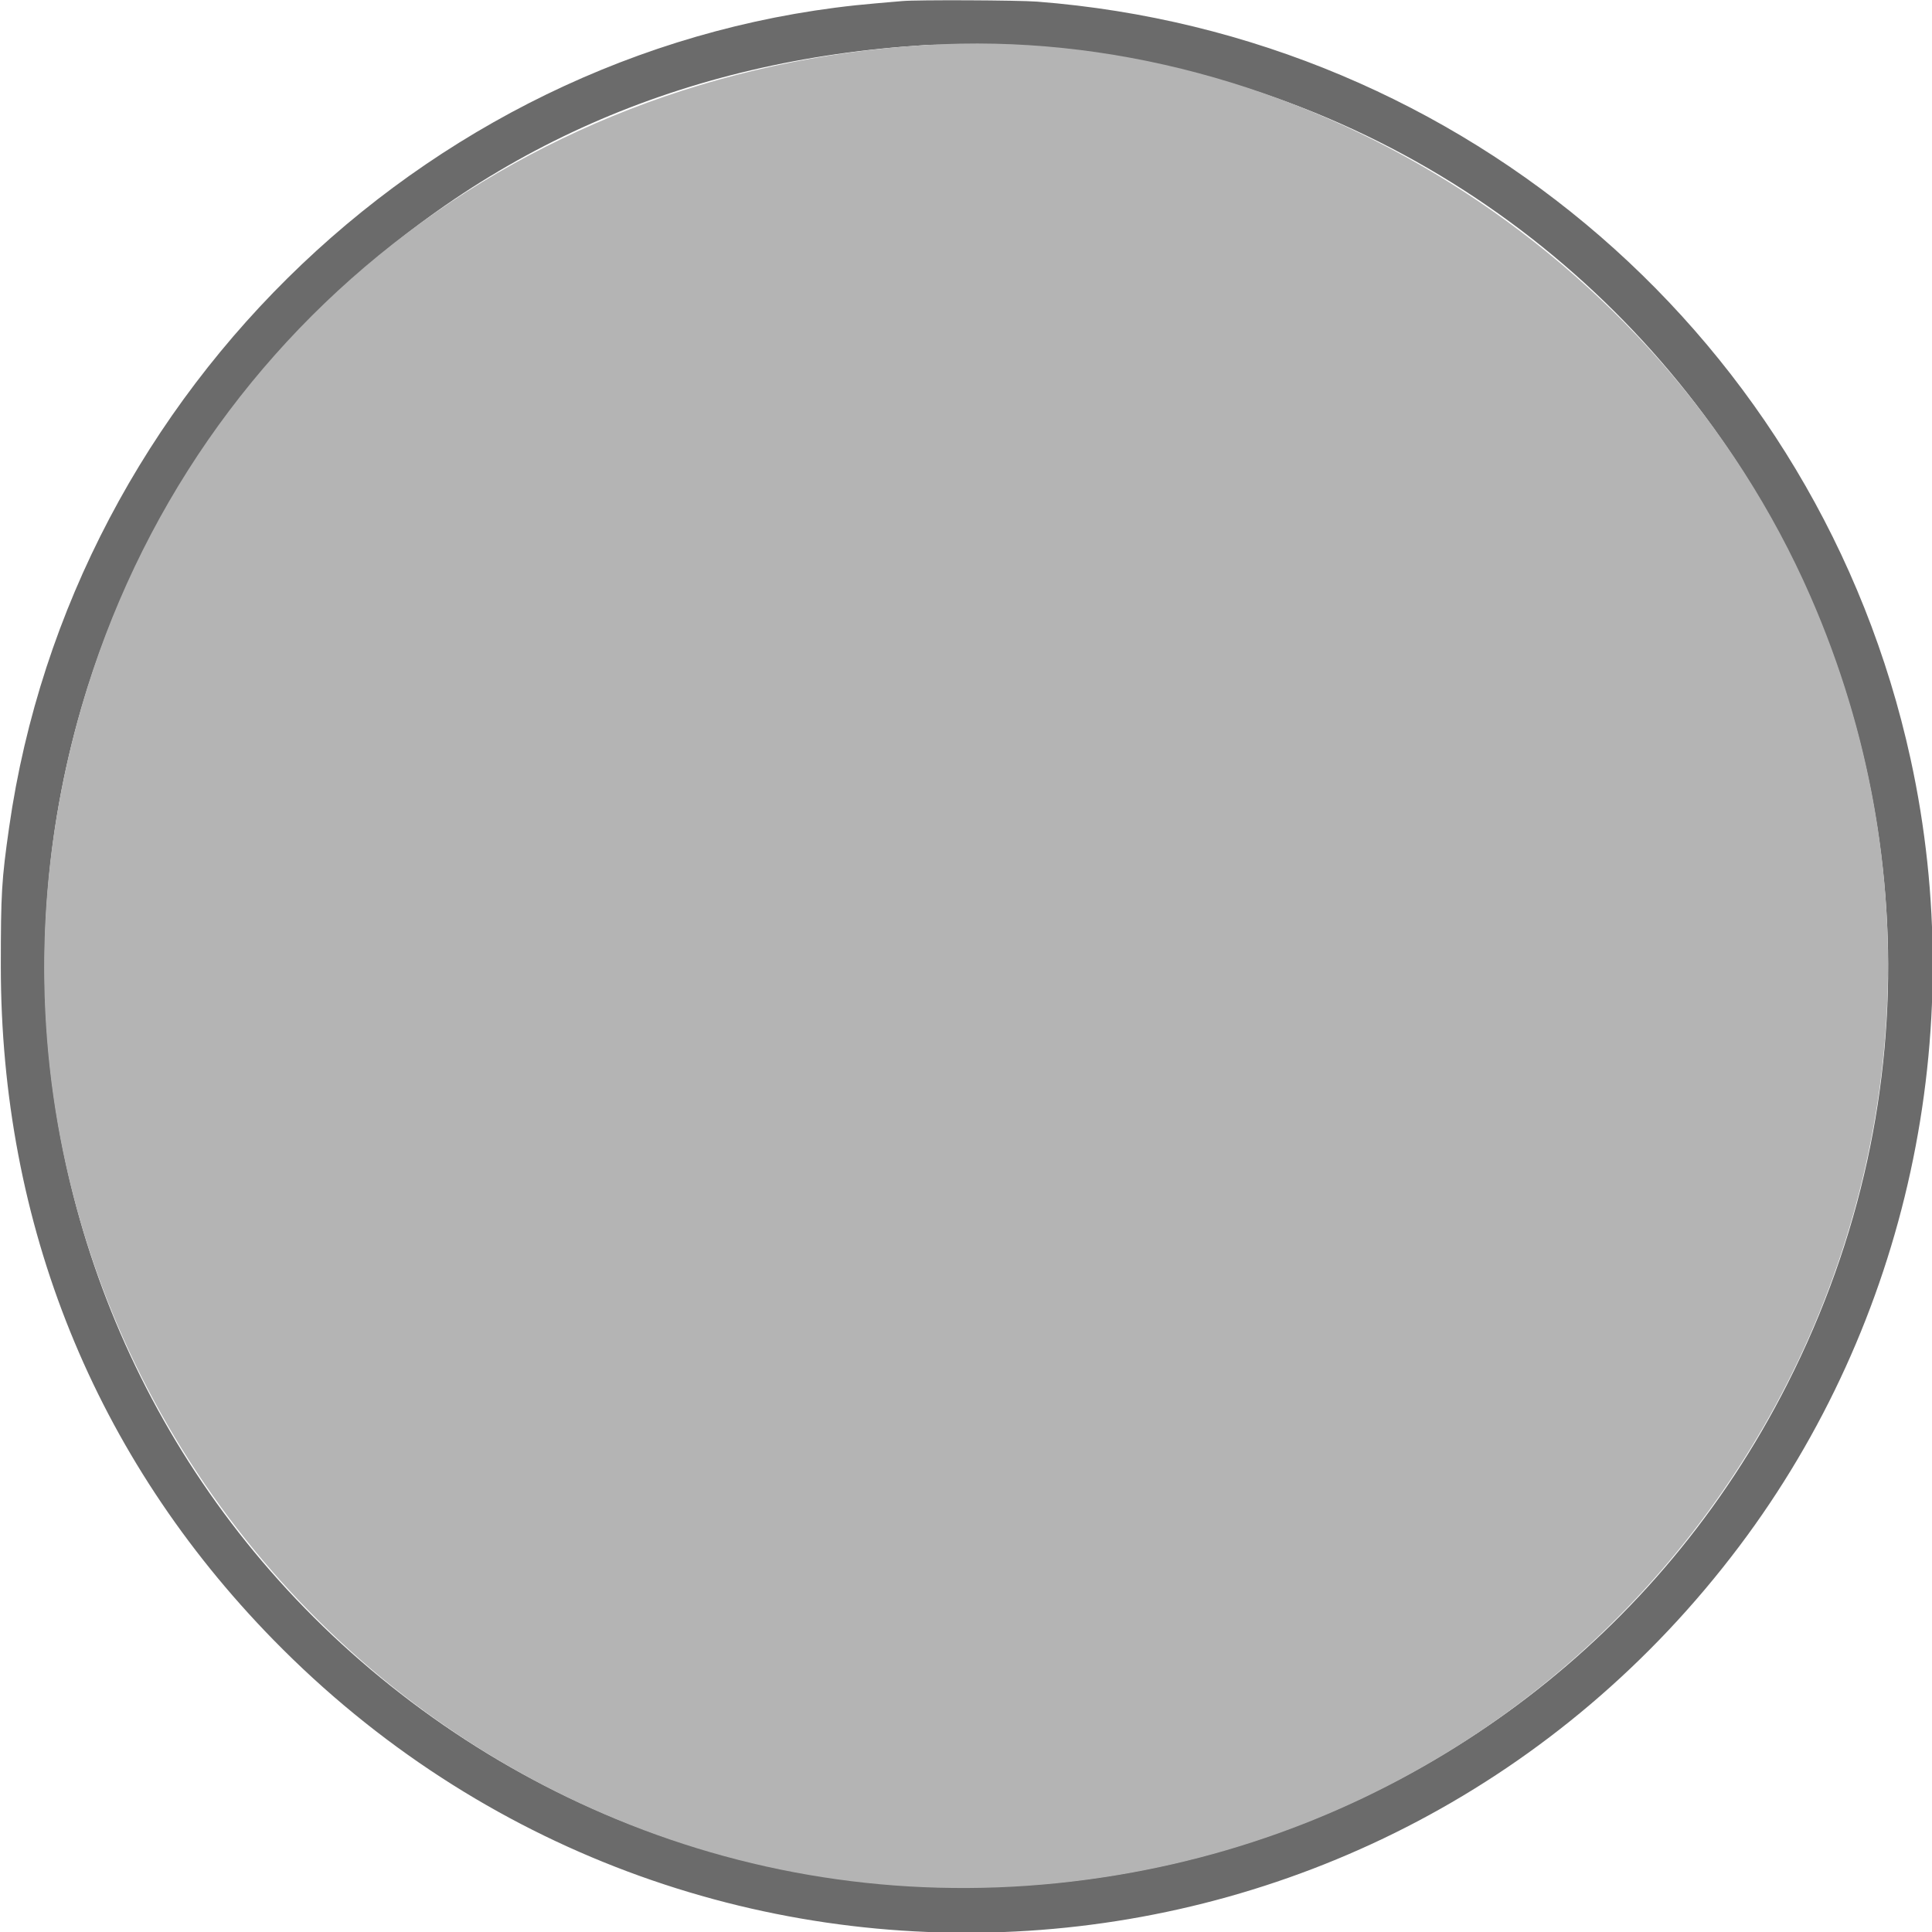
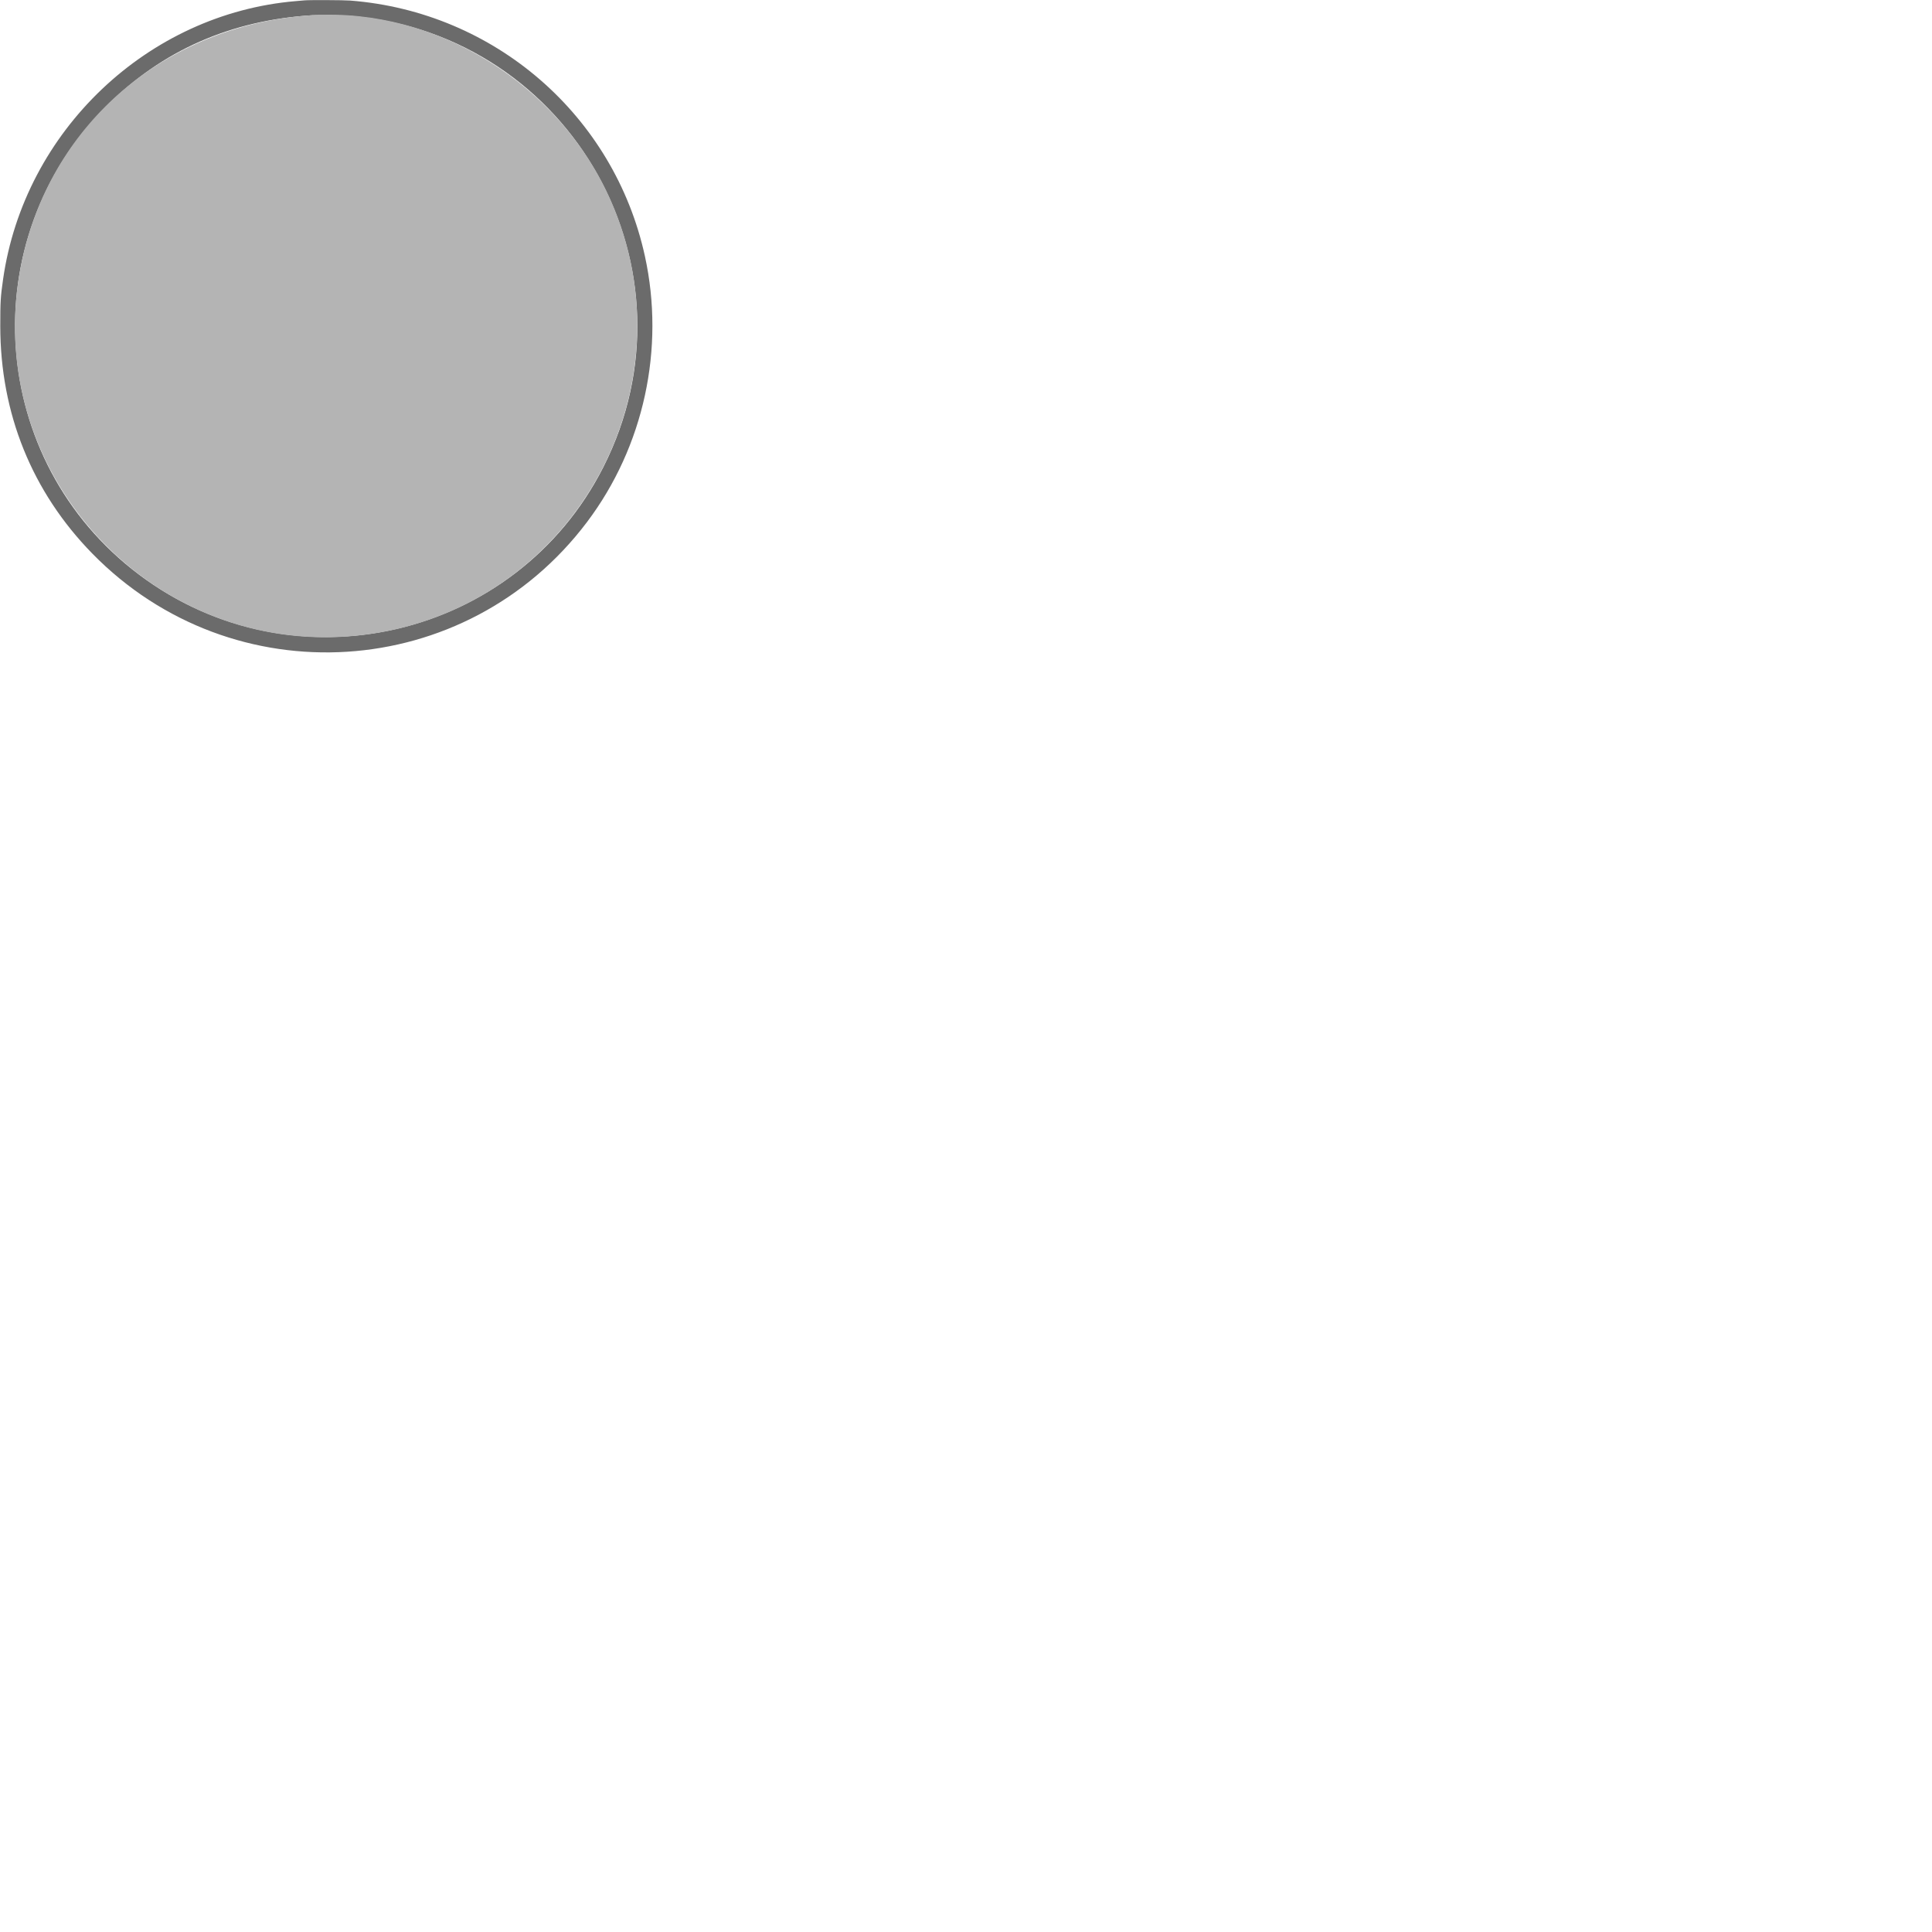
- <svg xmlns="http://www.w3.org/2000/svg" id="svg" version="1.1" width="400" height="400" viewBox="0, 0, 400,400">
+ <svg xmlns="http://www.w3.org/2000/svg" id="svg" version="1.1" width="1185" height="1185" viewBox="0, 0, 1185,1185">
  <g id="svgg">
    <path id="path0" d="M186.824 0.219 C 186.174 0.281,183.742 0.491,181.419 0.686 C 90.625 8.328,14.890 80.308,1.885 171.319 C 0.336 182.158,0.169 184.953,0.169 200.000 C 0.169 253.585,19.624 301.690,56.585 339.492 C 142.774 427.642,286.073 418.488,360.126 320.101 C 394.926 273.865,407.974 213.857,395.561 157.129 C 376.661 70.756,303.383 7.219,214.731 0.338 C 210.810 0.034,189.748 -0.056,186.824 0.219 M215.709 9.801 C 350.959 21.510,431.334 165.574,370.075 286.486 C 316.558 392.117,179.911 423.713,85.169 352.363 C -7.403 282.647,-16.834 147.184,65.175 65.175 C 99.410 30.941,141.417 12.401,191.723 9.322 C 195.206 9.108,211.460 9.433,215.709 9.801 " stroke="none" fill="#6b6b6b" fill-rule="evenodd" />
    <path id="path1" d="M191.723 9.322 C 105.169 14.619,35.103 71.890,14.861 153.885 C -18.060 287.239,96.364 410.922,231.612 388.179 C 353.907 367.613,424.513 237.134,374.848 123.480 C 343.548 51.853,267.848 4.662,191.723 9.322 " stroke="none" fill="#b4b4b4" fill-rule="evenodd" />
  </g>
</svg>
